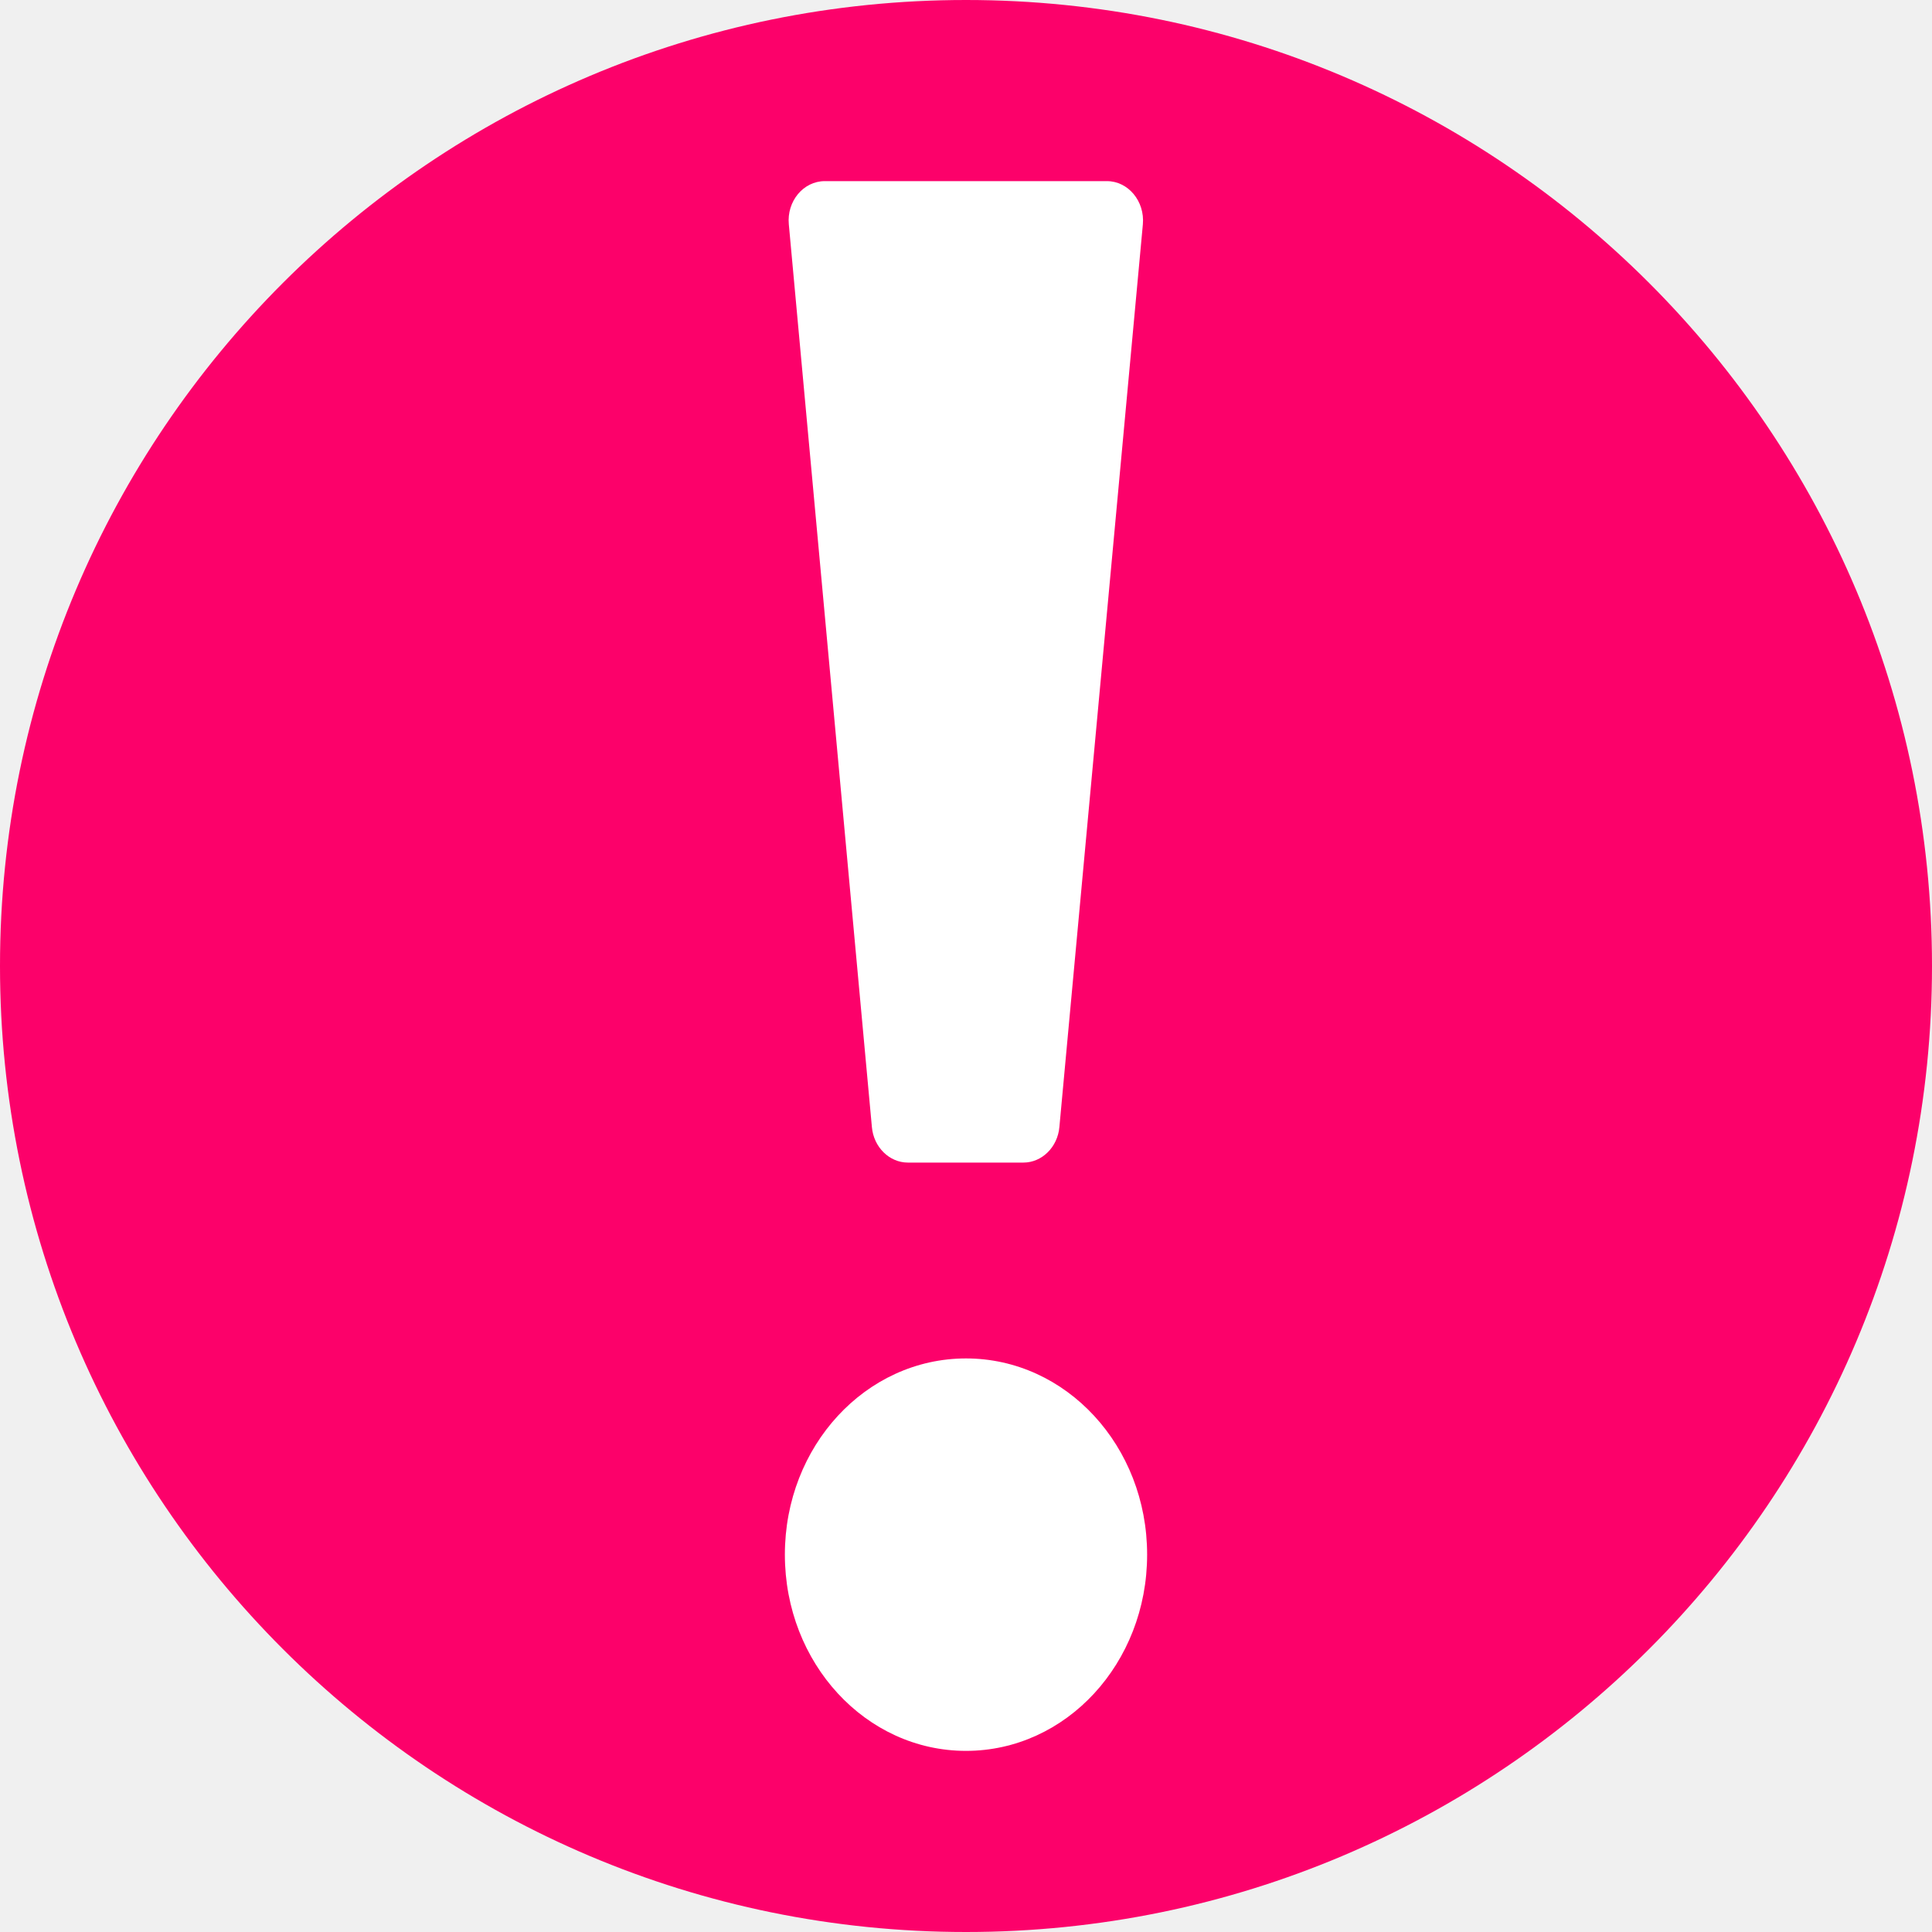
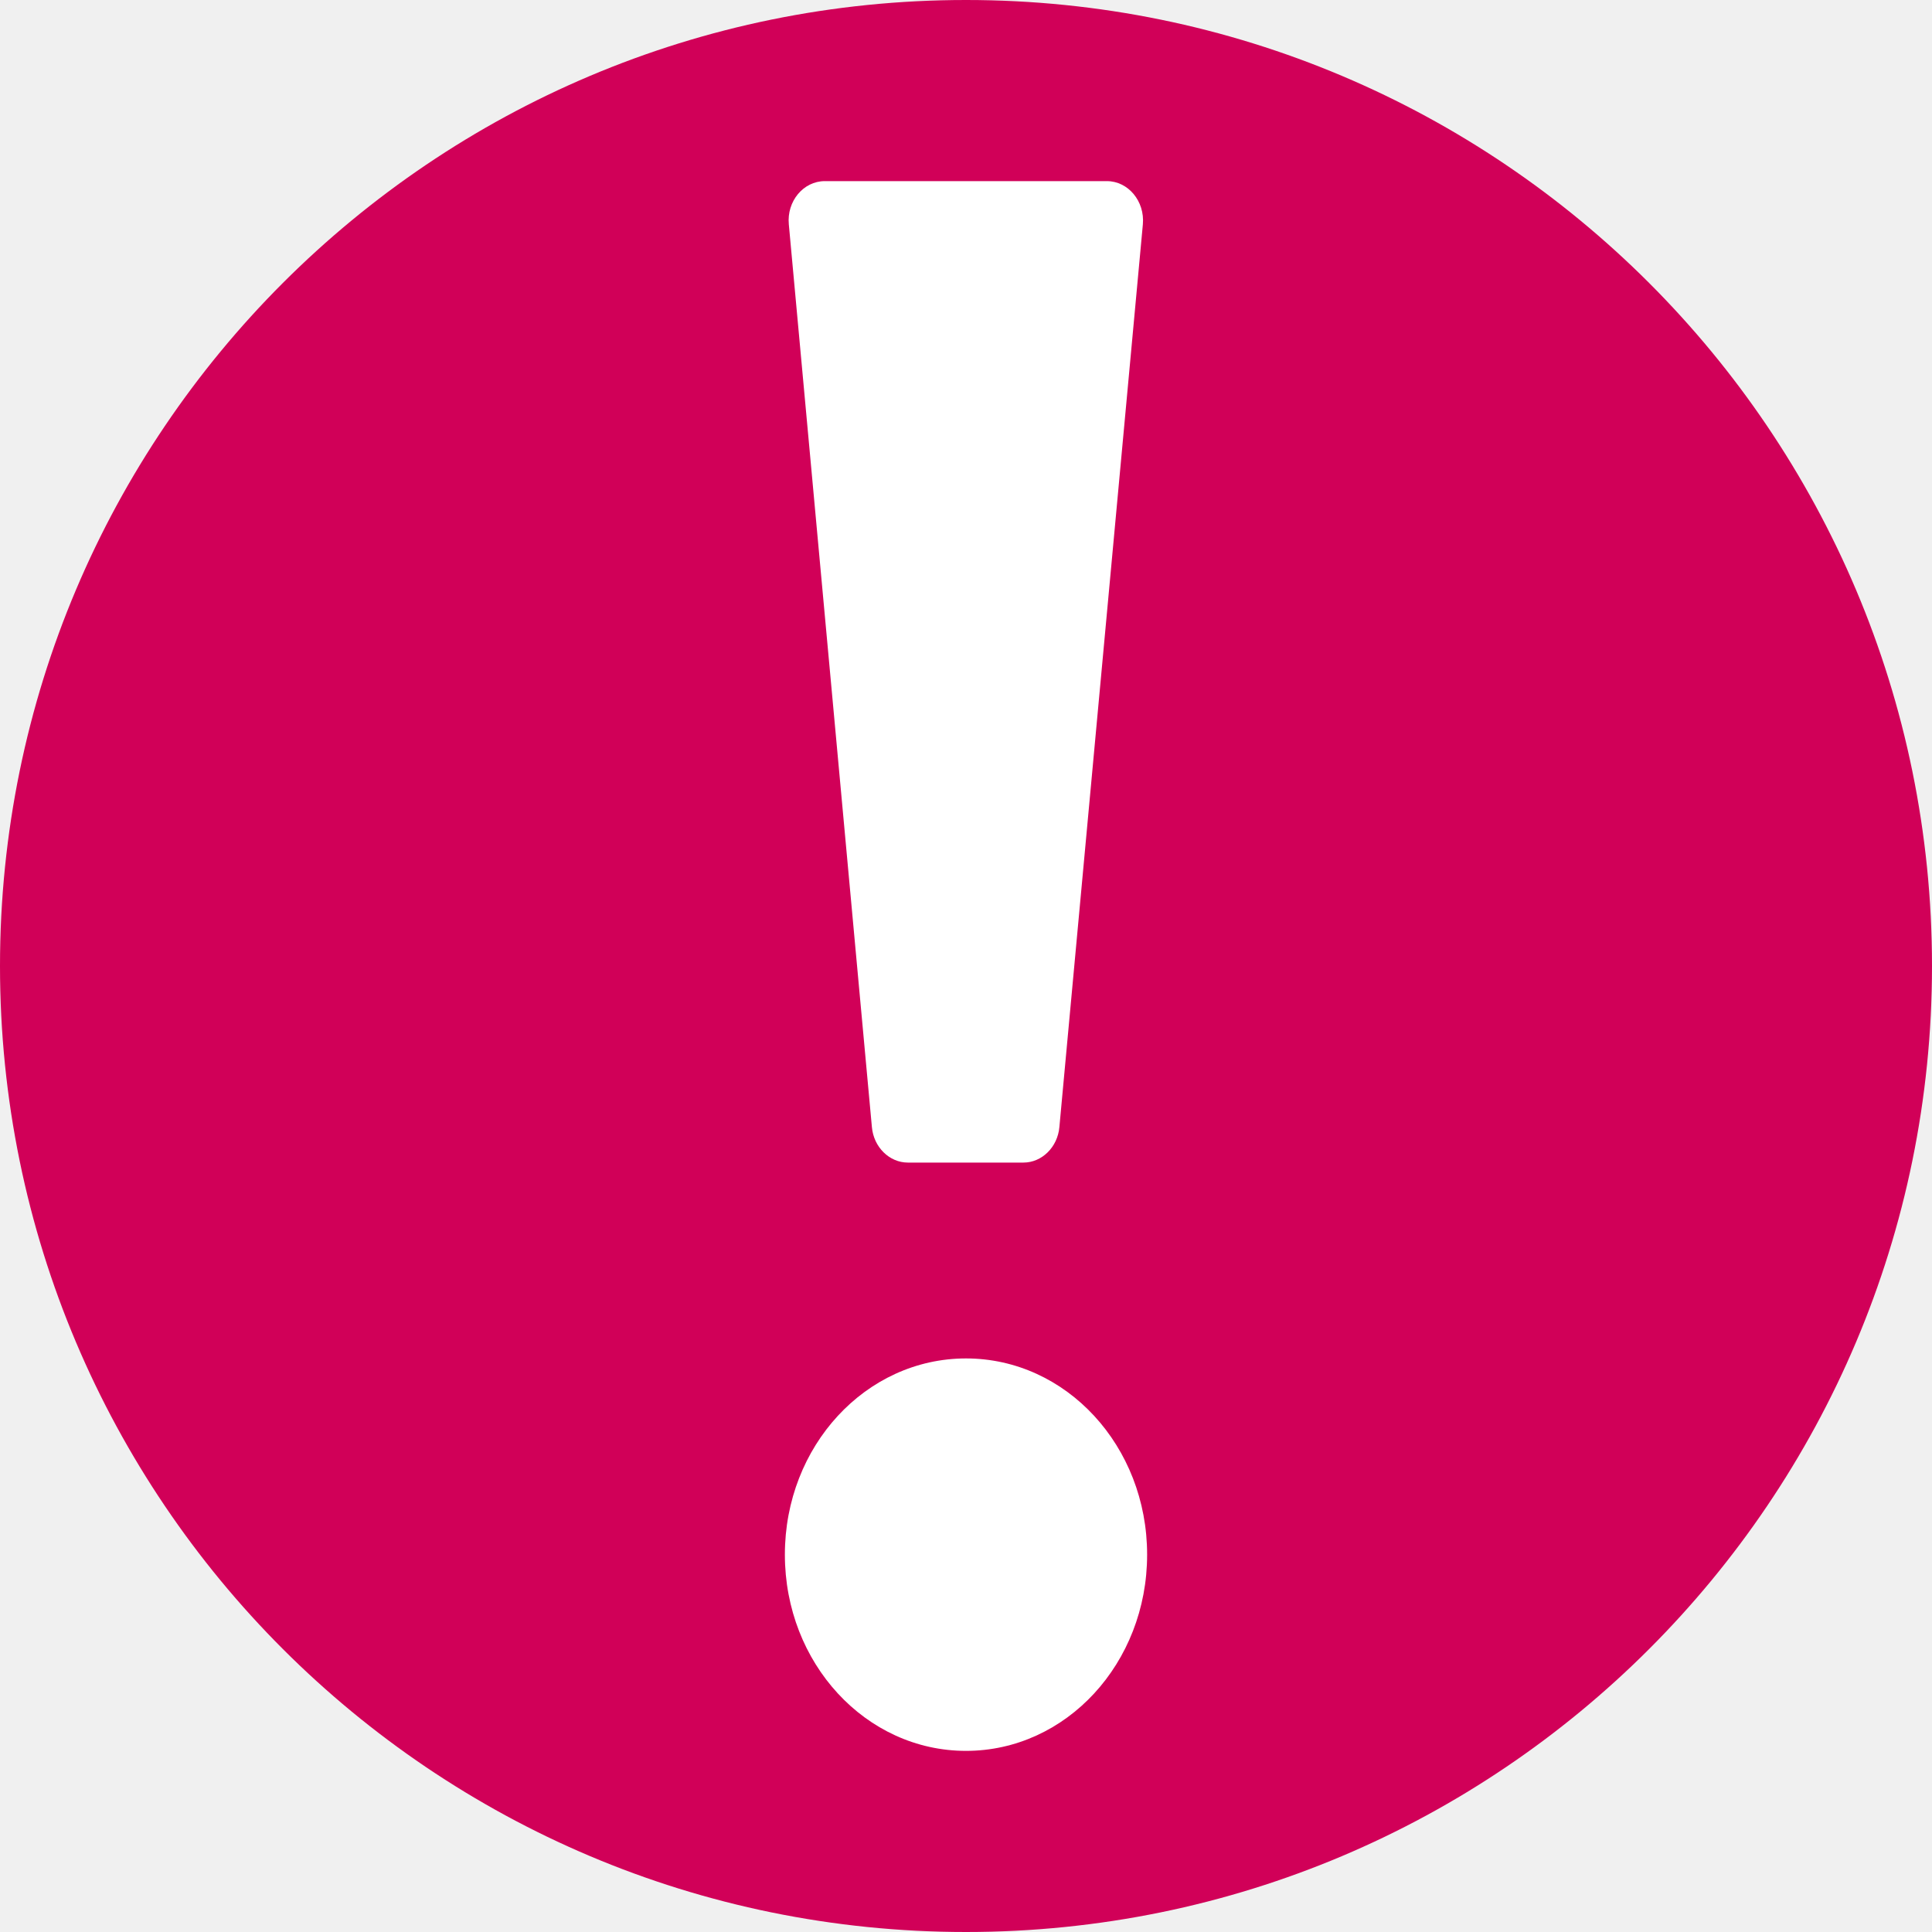
<svg xmlns="http://www.w3.org/2000/svg" width="24px" height="24px" viewBox="0 0 24 24" version="1.1">
  <g id="Beta---P2" stroke="none" stroke-width="1" fill="none" fill-rule="evenodd">
    <g id="D_form_states" transform="translate(-473, -697)">
      <g id="Group-5" transform="translate(473, 697)">
-         <path d="M12,0 C5.372,0 0,5.372 0,12 C0,18.628 5.372,24 12,24 C18.628,24 24,18.628 24,12 C24,5.372 18.628,0 12,0" id="Fill-1" fill="#FC016A" />
+         <path d="M12,0 C5.372,0 0,5.372 0,12 C0,18.628 5.372,24 12,24 C18.628,24 24,18.628 24,12 C24,5.372 18.628,0 12,0" id="Fill-1" fill="#D10058" />
        <path d="M12,21.75 C10.755,21.75 9.75,20.661 9.75,19.312 C9.75,17.964 10.755,16.875 12,16.875 C13.245,16.875 14.25,17.964 14.25,19.312 C14.25,20.661 13.245,21.75 12,21.75 M10.246,2.25 L13.75,2.25 C14.015,2.25 14.223,2.5 14.197,2.787 L13.16,14.001 C13.138,14.25 12.943,14.442 12.713,14.442 L11.278,14.442 C11.048,14.442 10.853,14.25 10.831,14.001 L9.799,2.787 C9.772,2.5 9.98,2.25 10.246,2.25" id="Fill-3" fill="#FFFFFF" />
      </g>
    </g>
  </g>
</svg>
